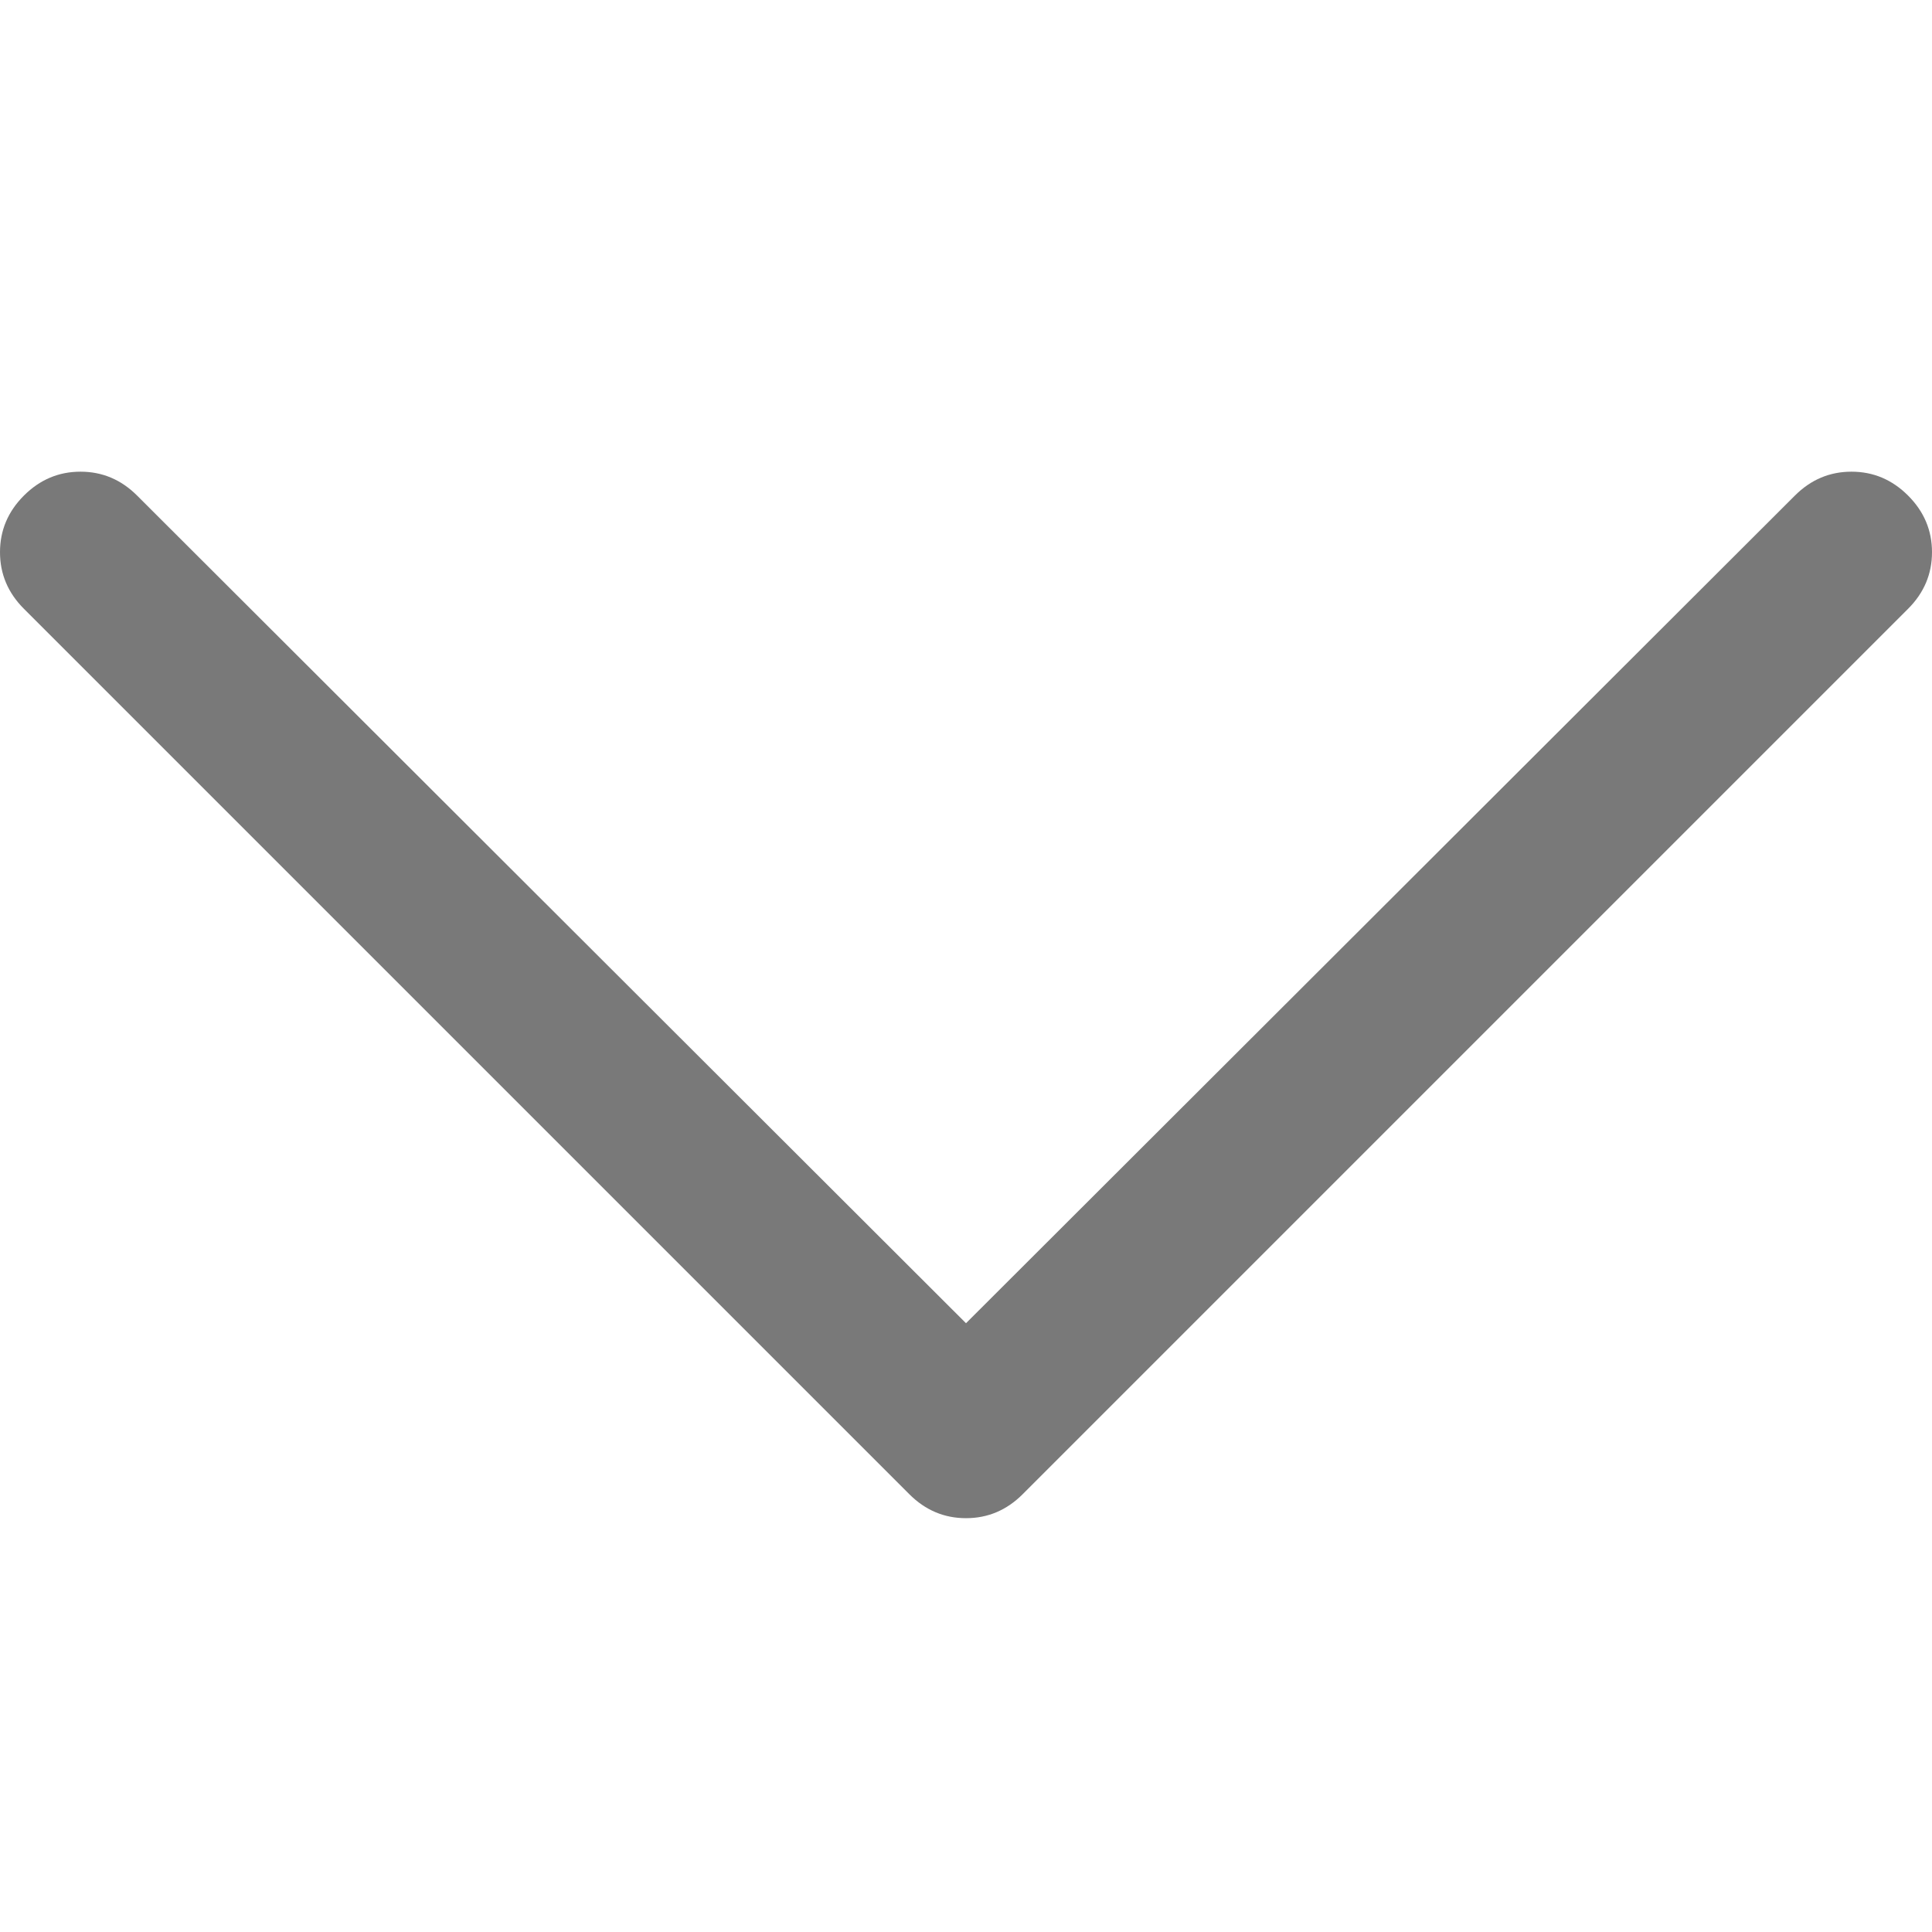
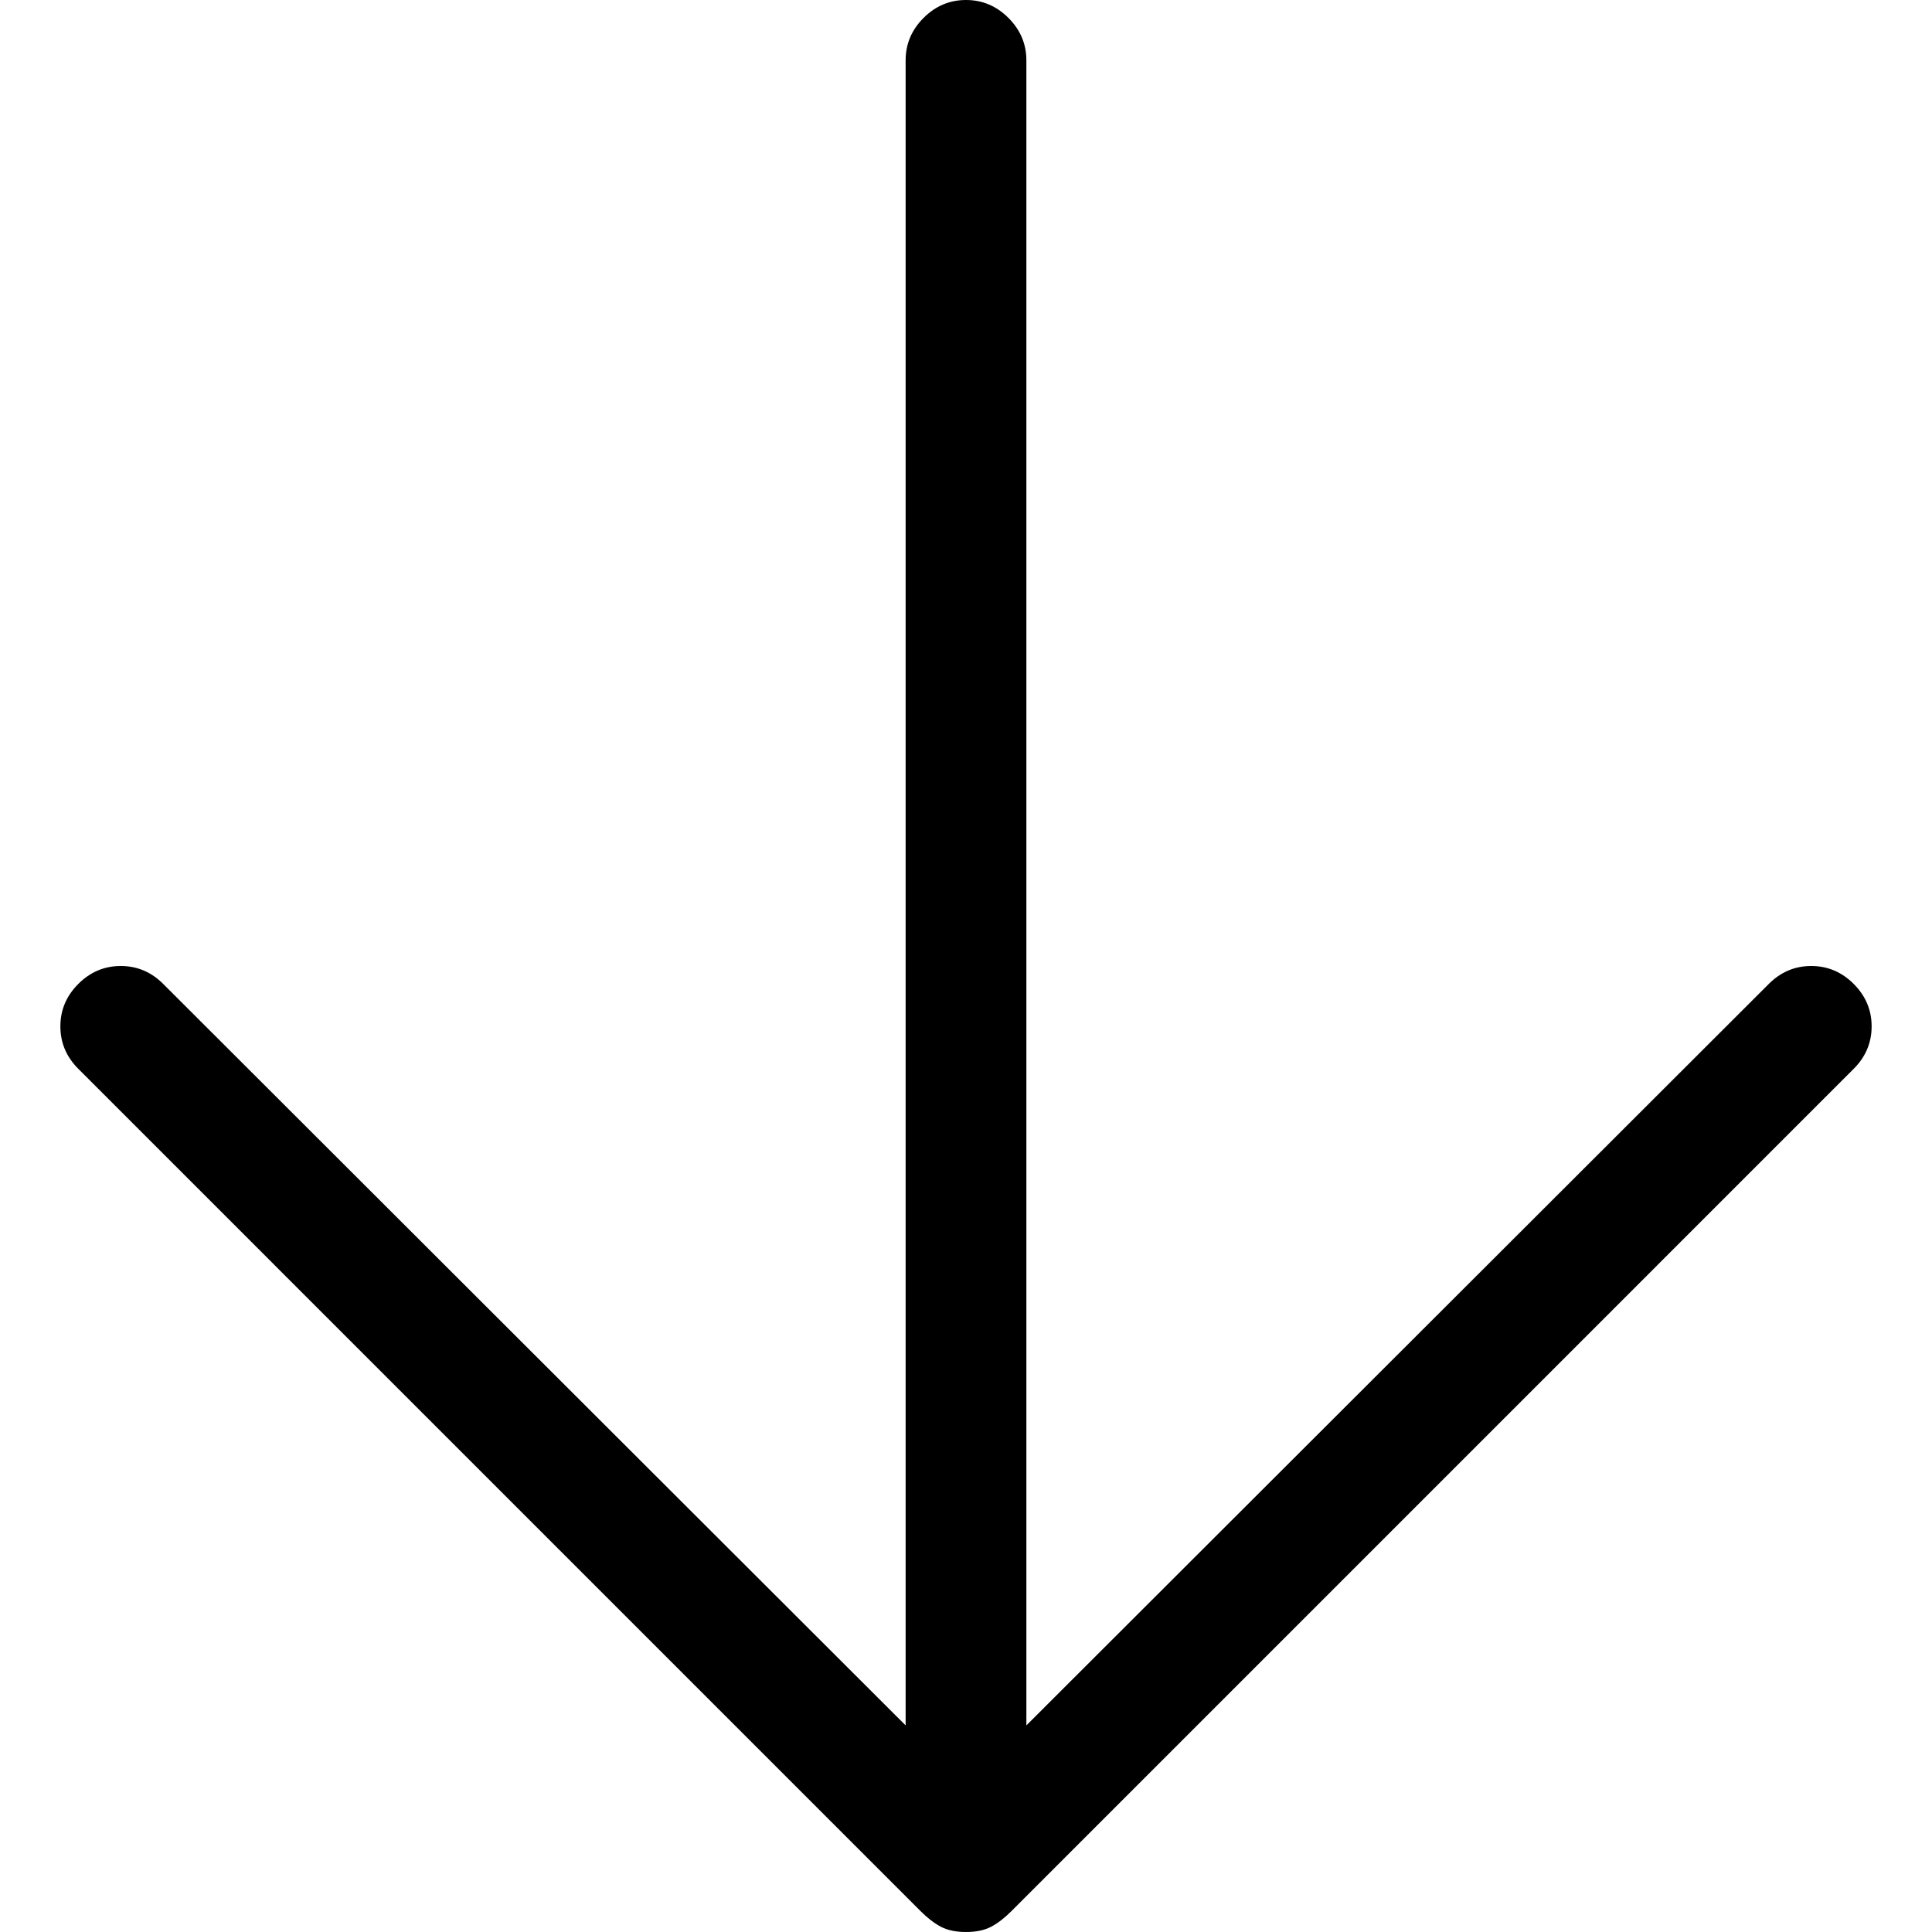
<svg xmlns="http://www.w3.org/2000/svg" id="" width="16" height="16" style="width:16px;height:16px;" version="1.1" viewBox="0 0 2048 2048" enable-background="new 0 0 2048 2048" xml:space="preserve">
-   <path fill="#797979" transform="translate(0, 500)" d="M0 85.33 q0 -34.66 25.34 -59.99 q25.34 -25.34 59.99 -25.34 q34.67 0 60 25.33 l878.67 877.34 l878.67 -877.34 q25.33 -25.33 60 -25.33 q34.66 0 59.99 25.34 q25.34 25.34 25.34 59.99 q0 34.67 -25.33 60 l-938.67 938.67 q-25.33 25.33 -60 25.33 q-34.67 0 -60 -25.33 l-938.67 -938.67 q-25.33 -25.33 -25.33 -60 Z" />
+   <path fill="#000000" d="M1984 1088 q0 26 -19 45 l-893 893 q-11 11 -21.5 16.5 q-10.5 5.5 -26.5 5.5 q-16 0 -26.5 -5.5 q-10.5 -5.5 -21.5 -16.5 l-893 -893 q-19 -19 -19 -45 q0 -26 19 -45 q19 -19 45 -19 q26 0 45 19 l787 786 l0 -1765 q0 -26 19 -45 q19 -19 45 -19 q26 0 45 19 q19 19 19 45 l0 1765 l787 -786 q19 -19 45 -19 q26 0 45 19 q19 19 19 45 Z" />
</svg>
